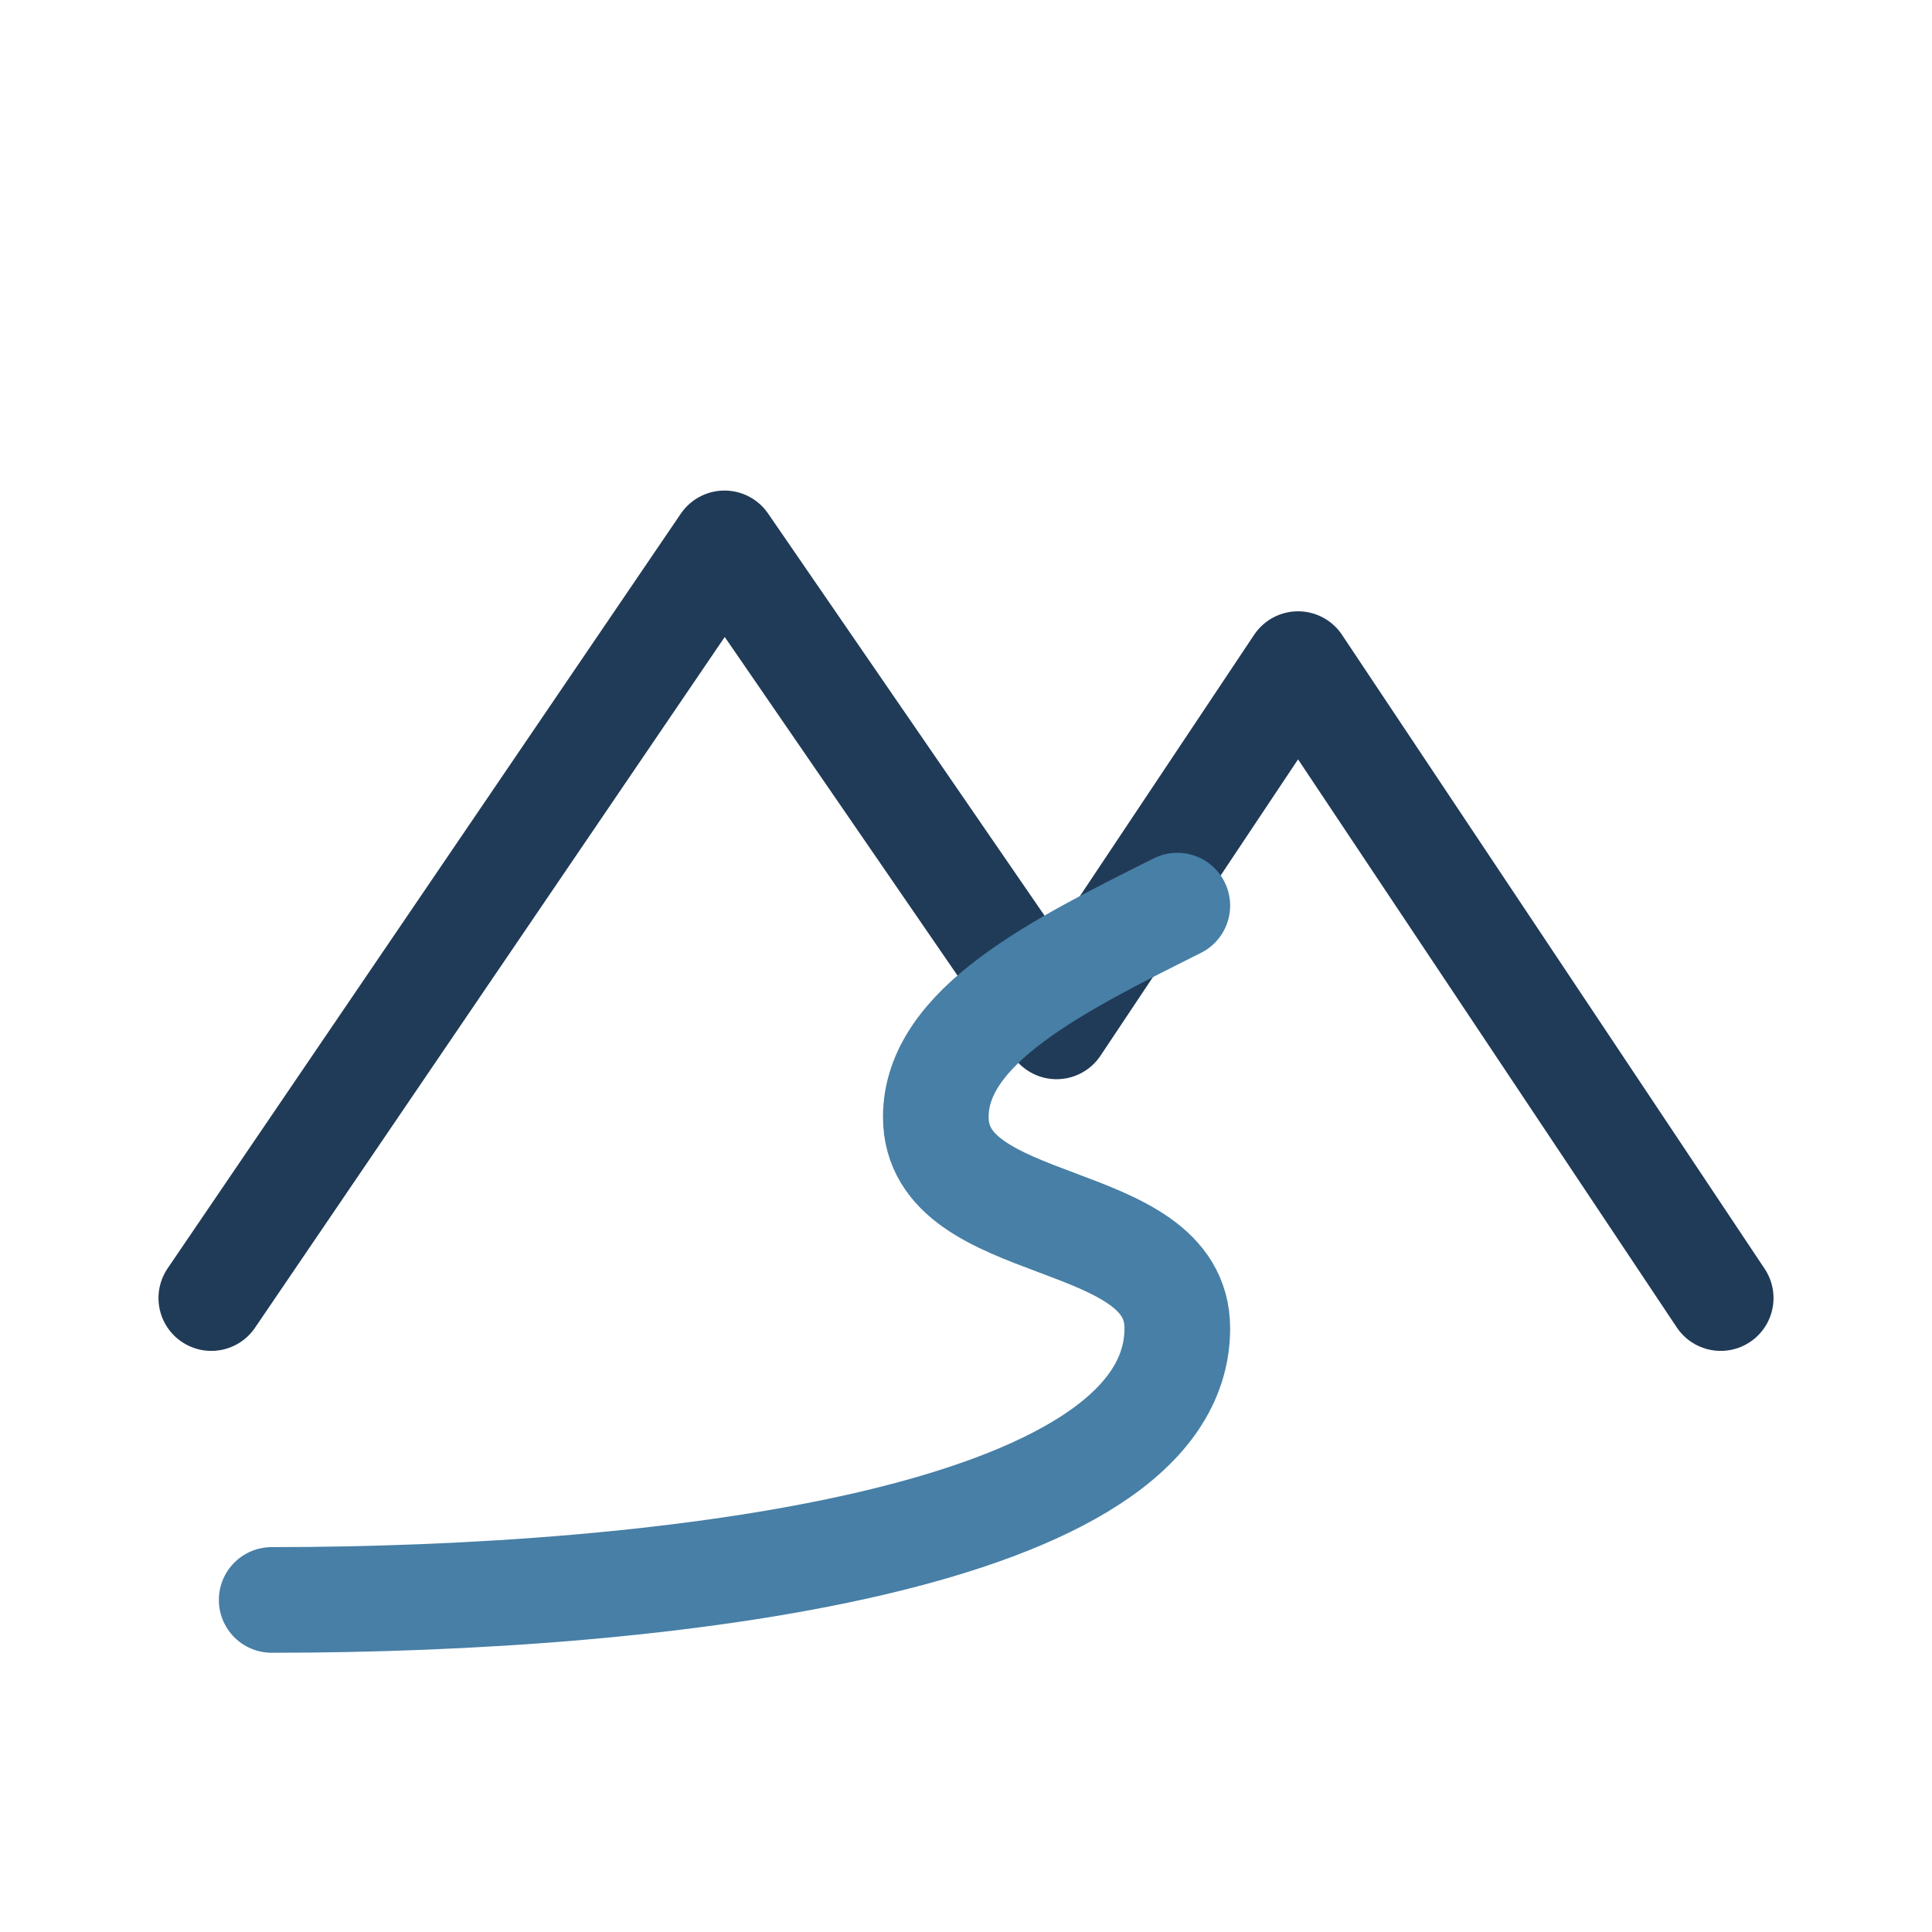
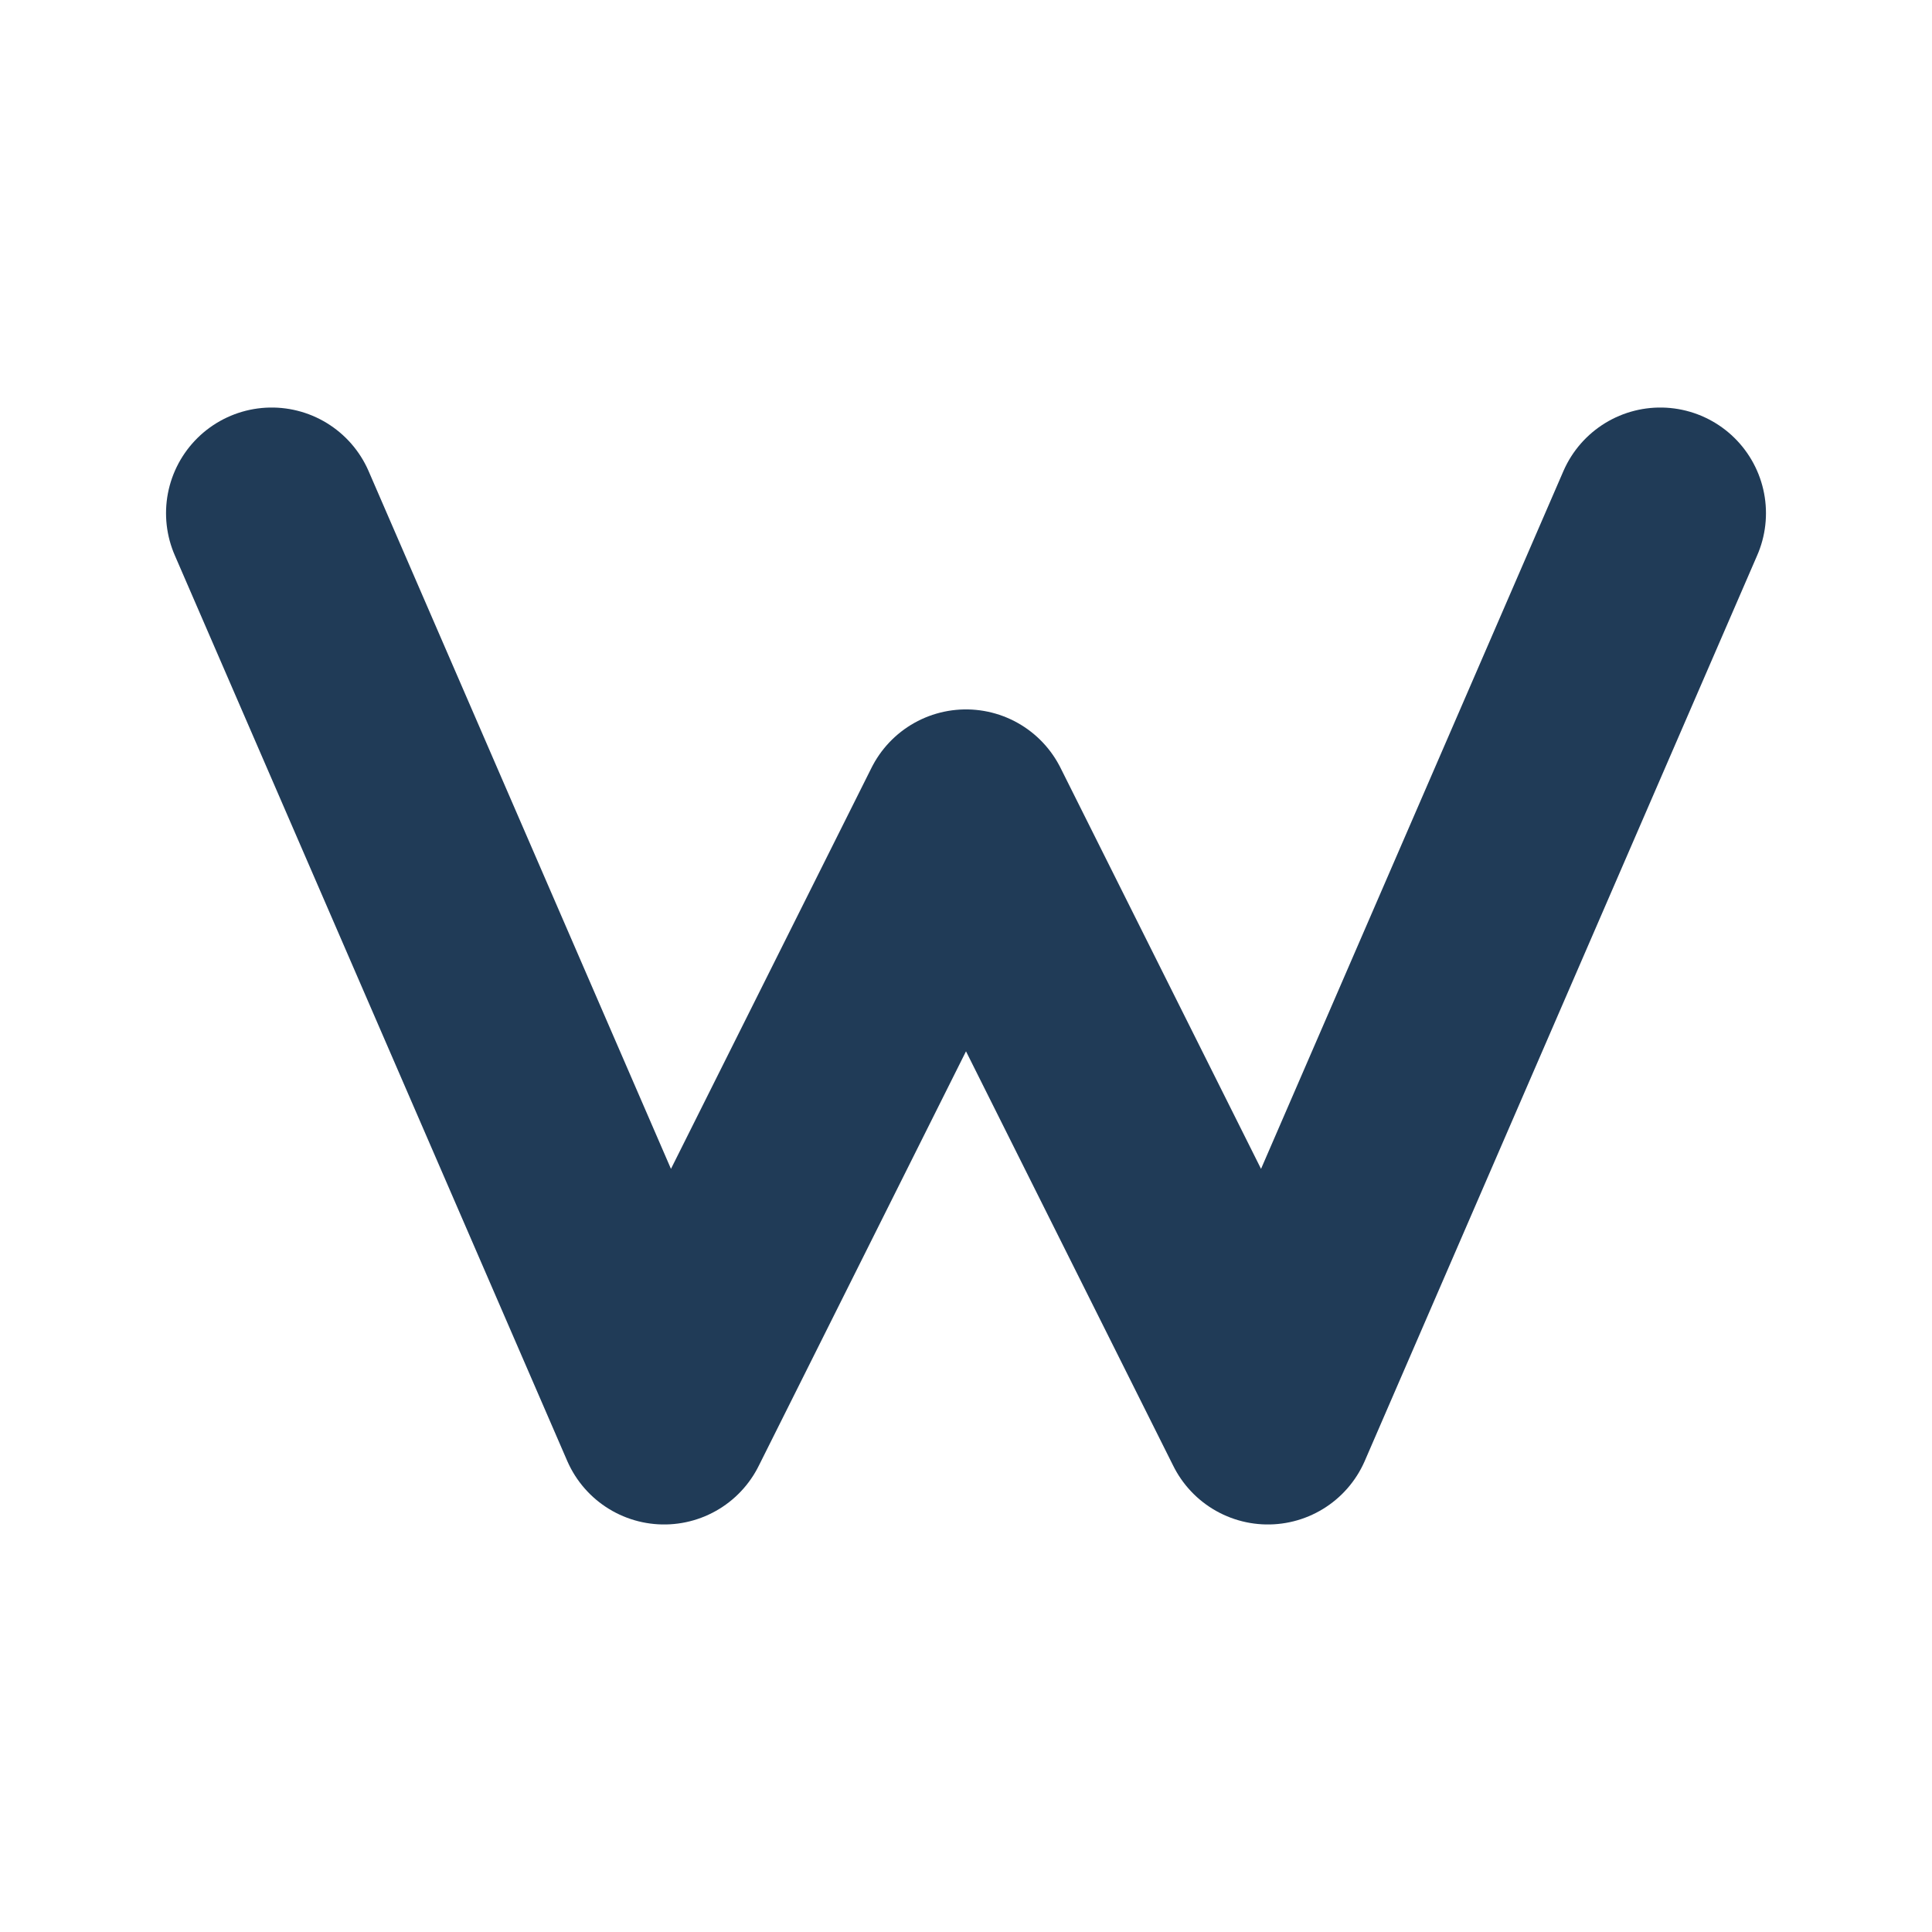
<svg xmlns="http://www.w3.org/2000/svg" viewBox="0 0 64 64" fill="none">
-   <path d="M7 43 24 18l11 16 8-12 14 21" stroke="#203B57" stroke-width="3.5" stroke-linecap="round" stroke-linejoin="round" />
-   <path d="M9 53c13 0 30-2 30-9 0-4-8-3-8-7 0-3 4-5 8-7" stroke="#477FA6" stroke-width="3.5" stroke-linecap="round" />
+   <path d="m9 17 13 30 10-20 10 20 13-30" stroke="#203B57" stroke-width="7" stroke-linecap="round" stroke-linejoin="round" />
</svg>
